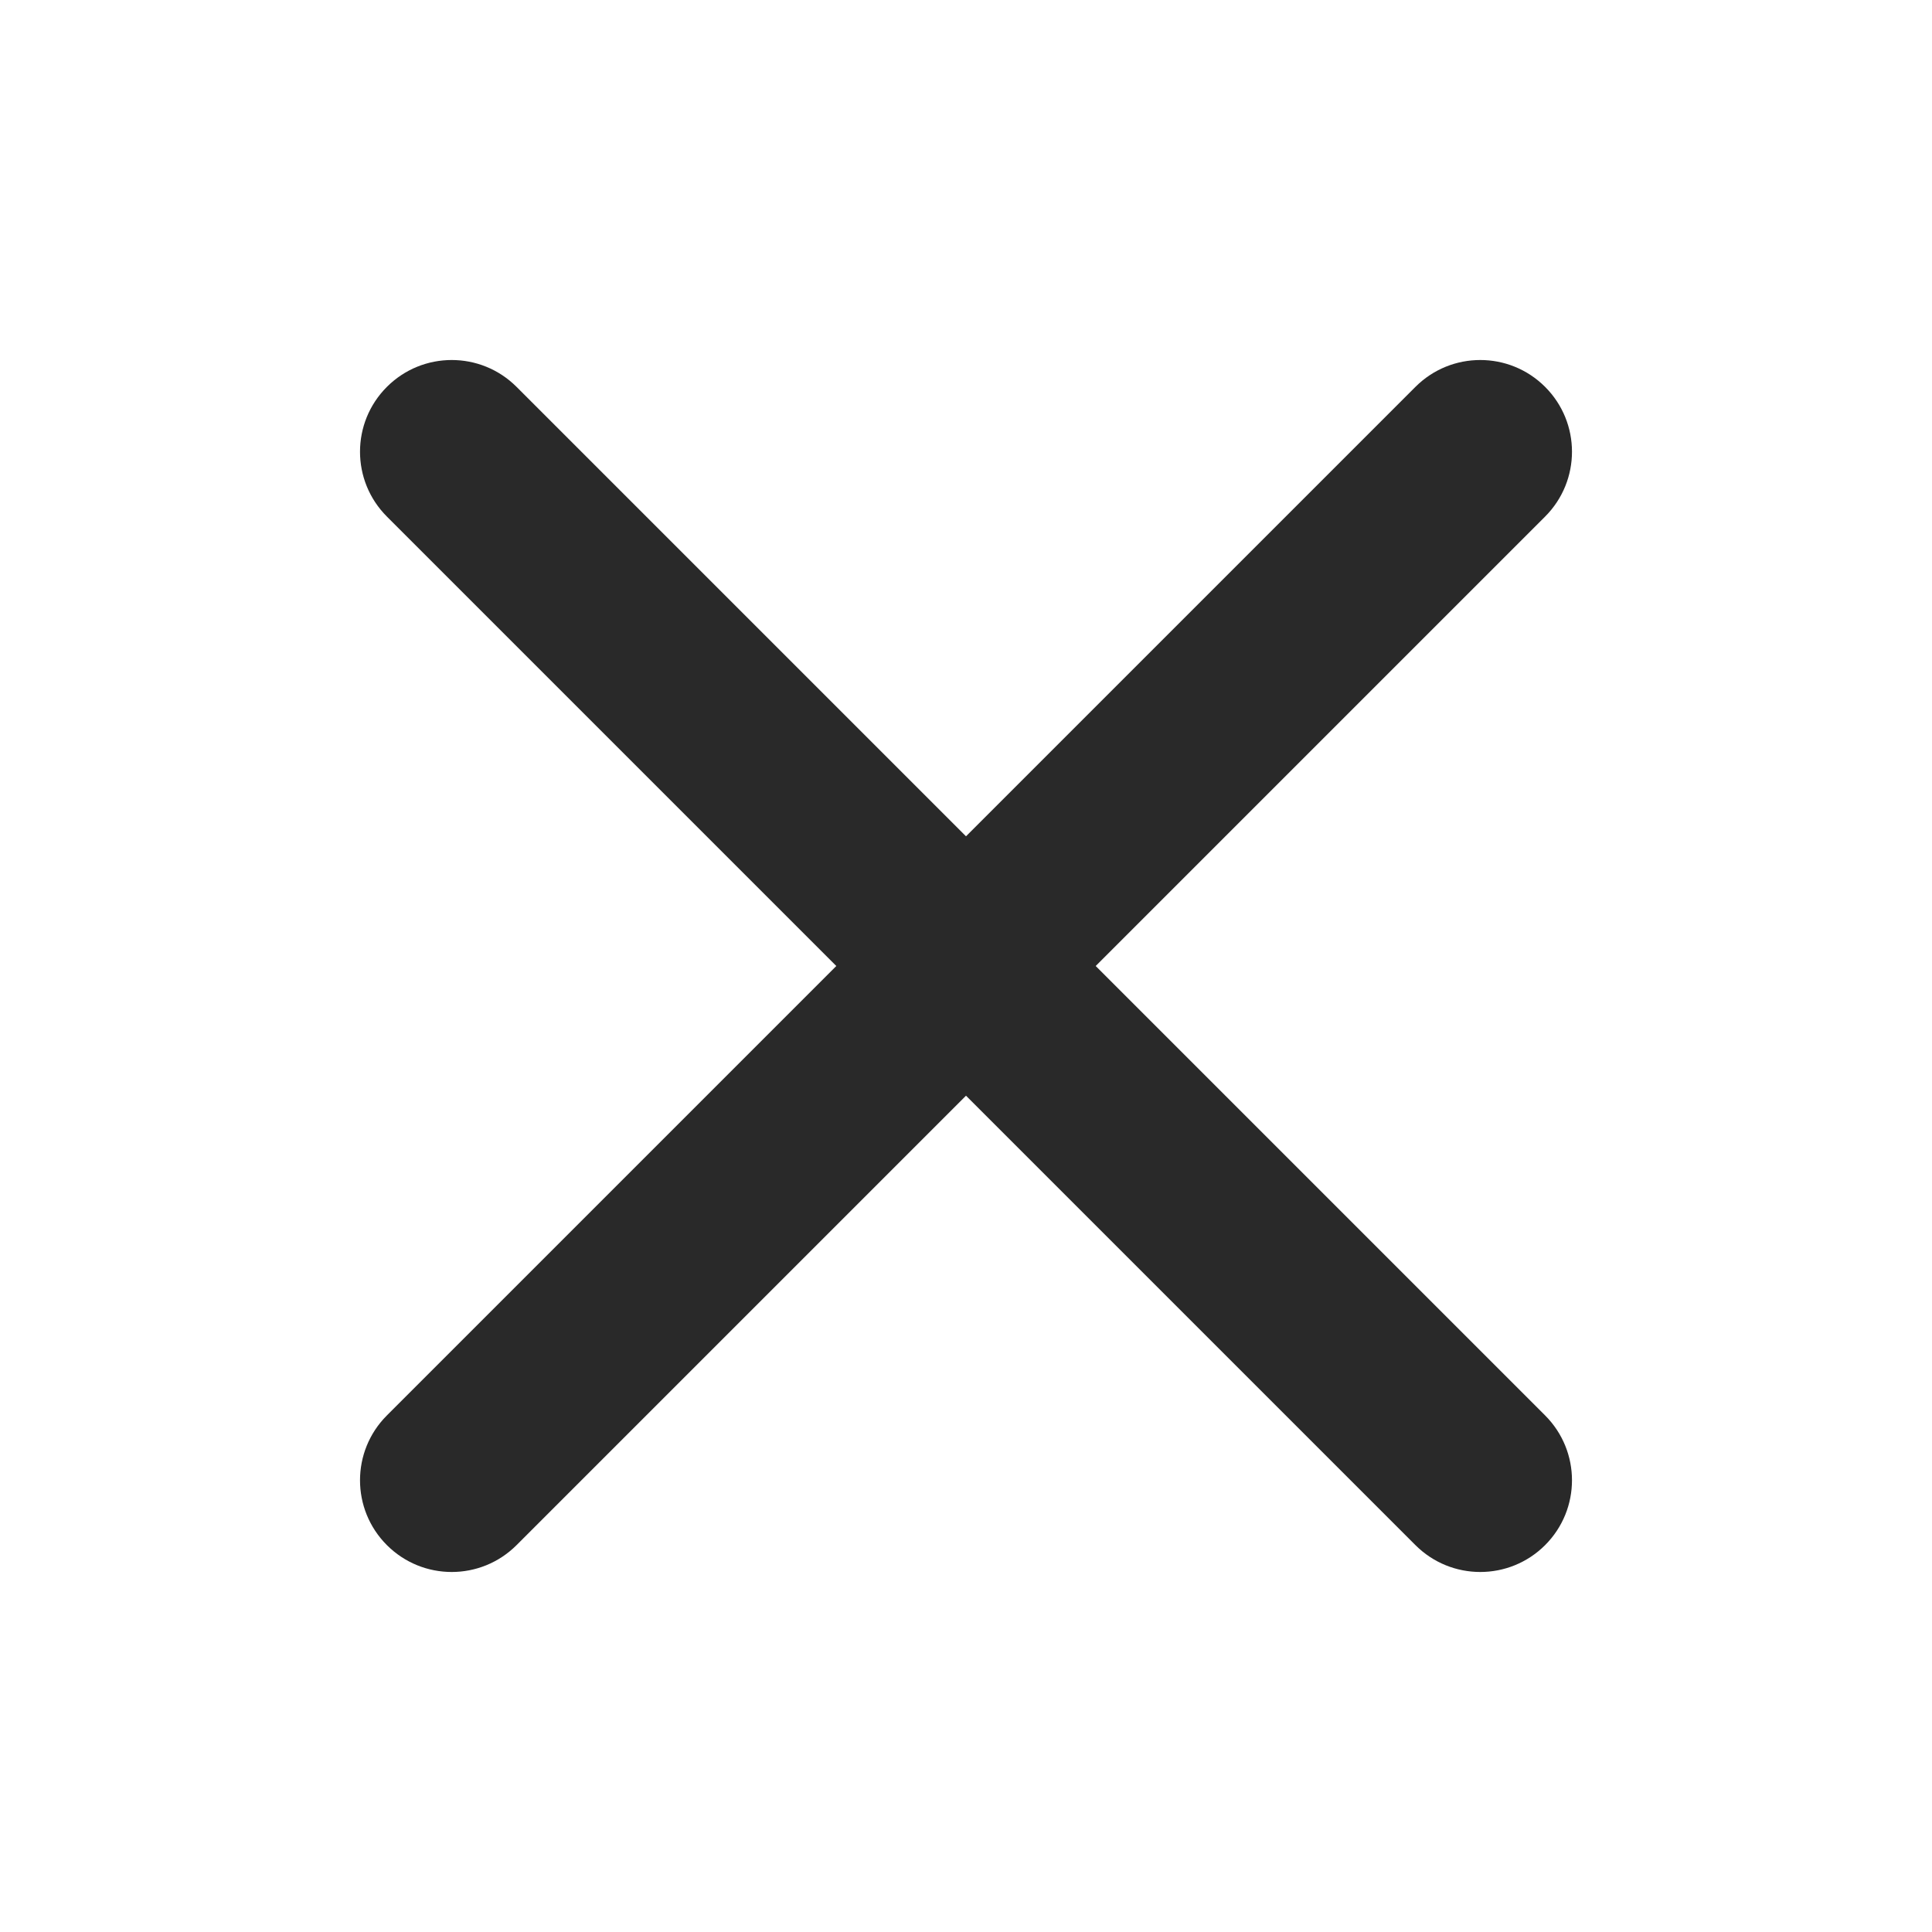
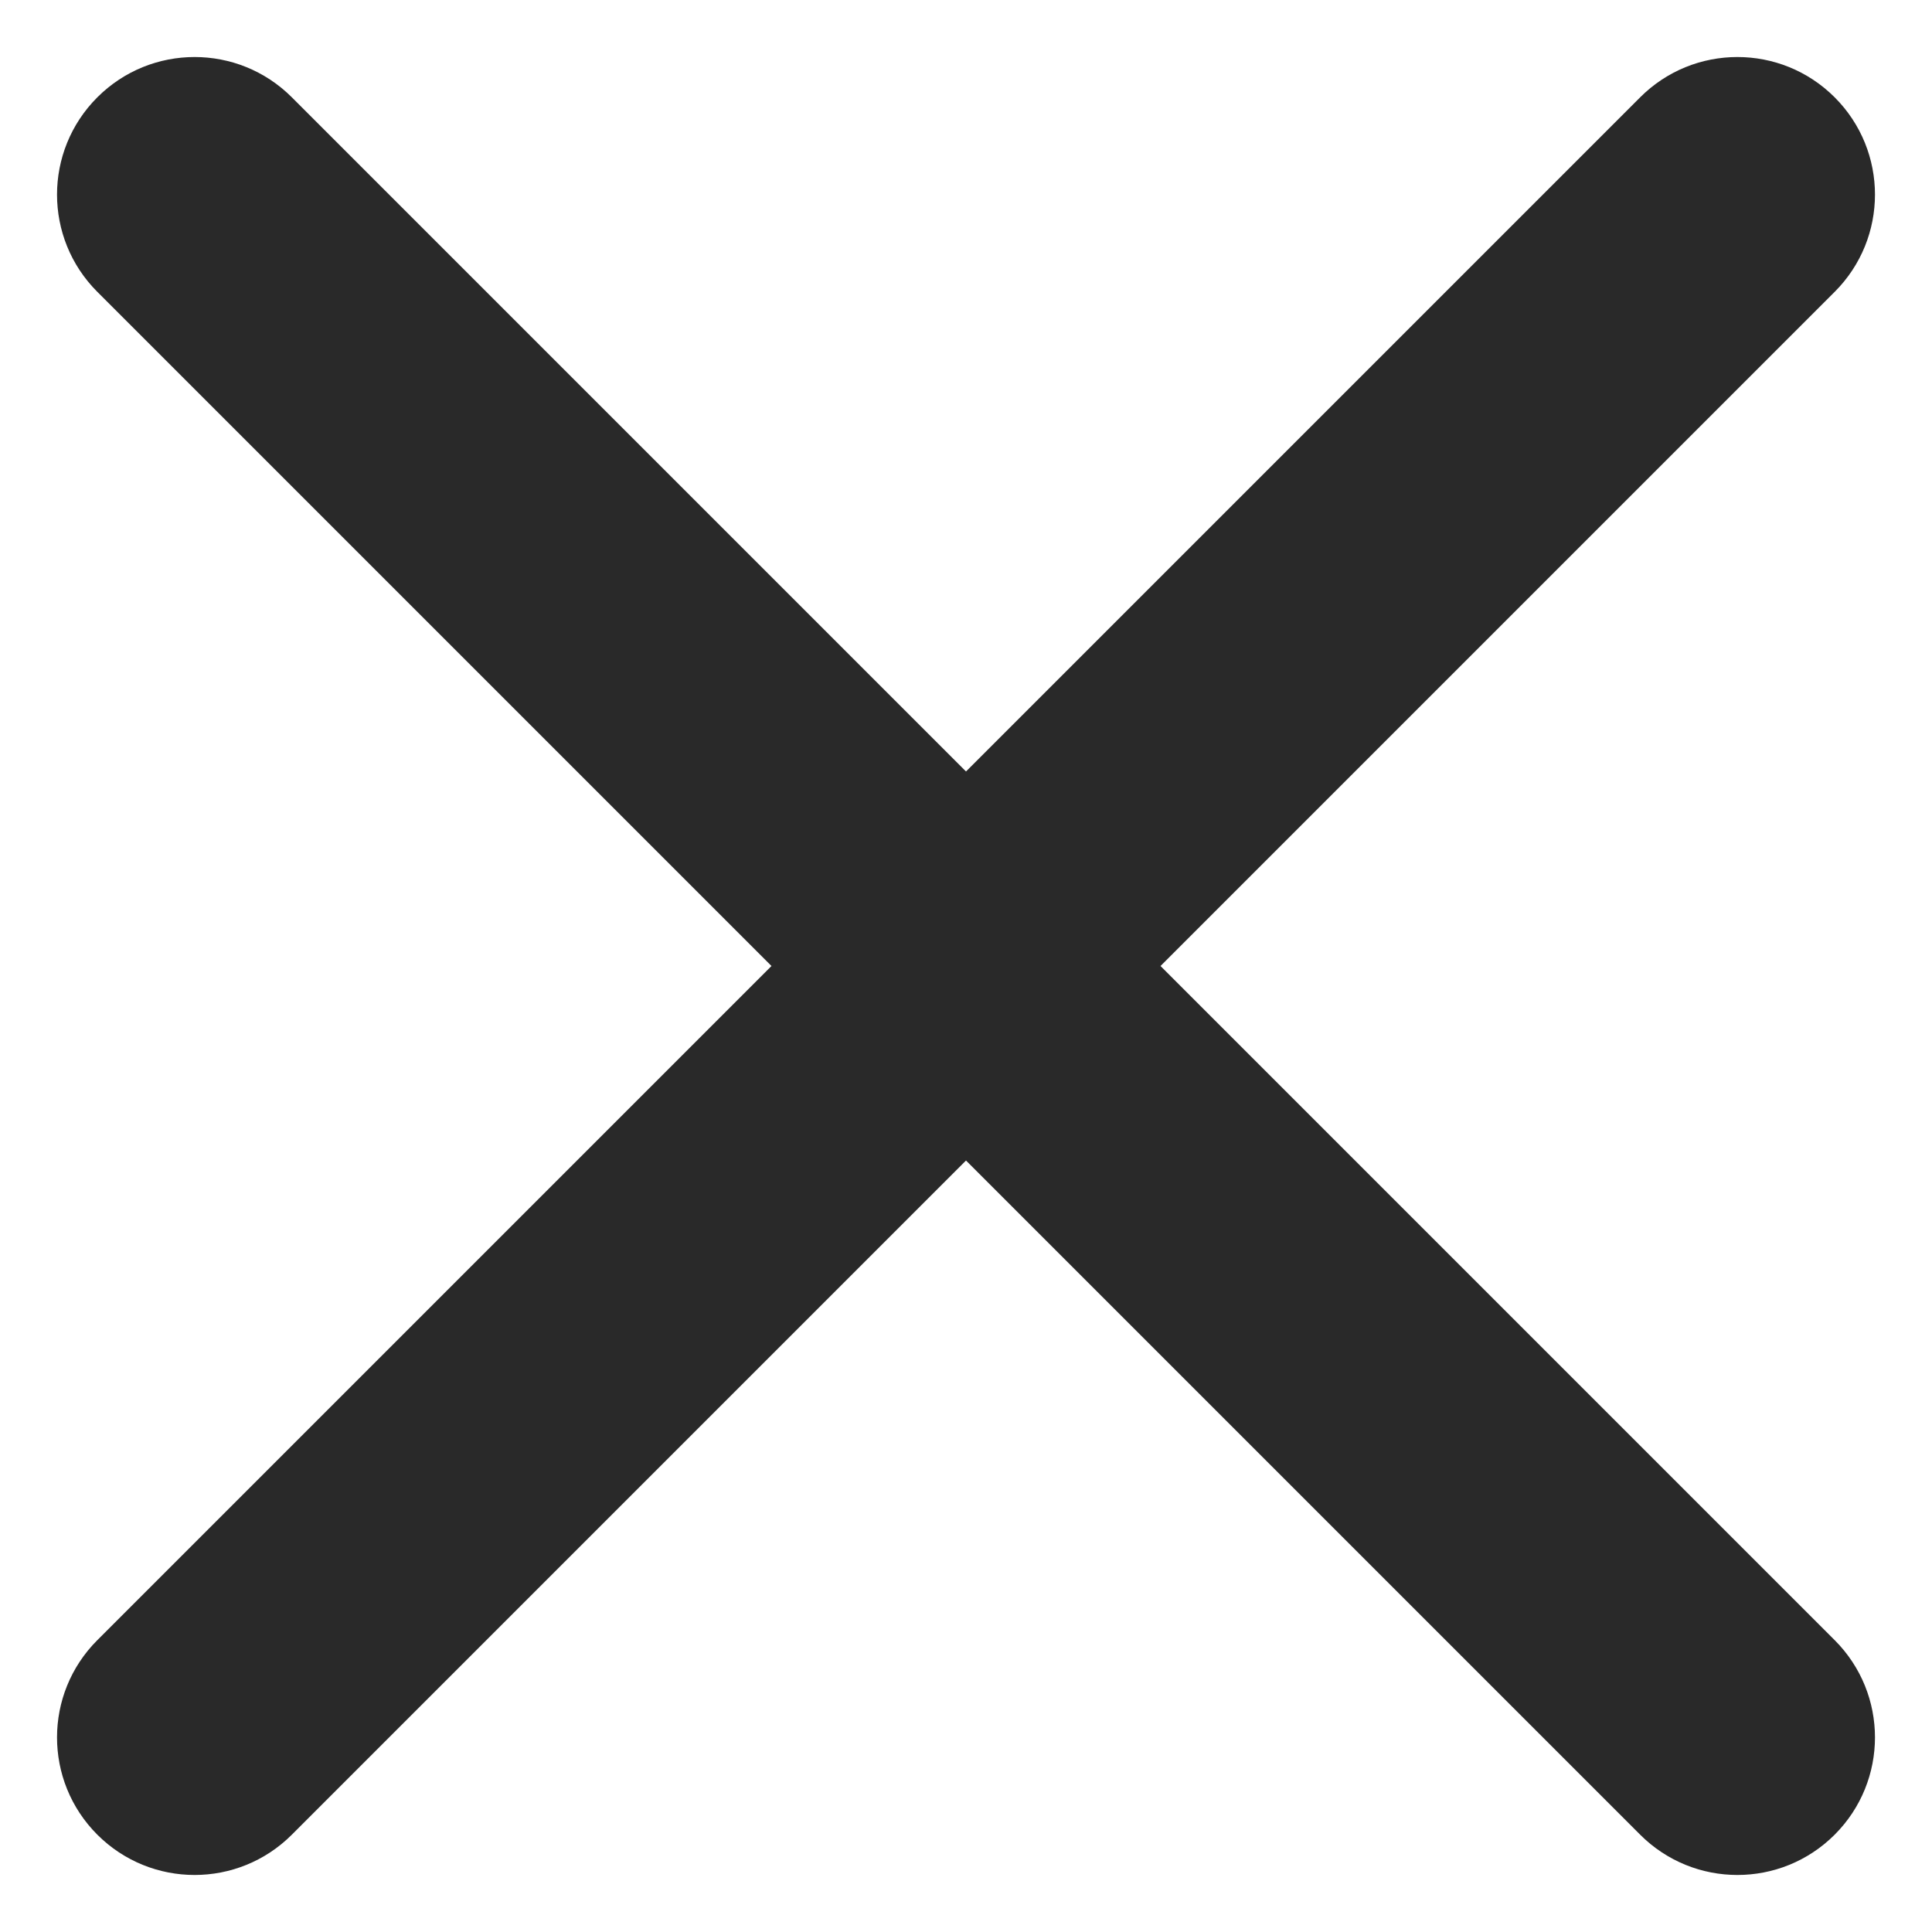
- <svg xmlns="http://www.w3.org/2000/svg" width="24" height="24" viewBox="0 0 24 24" fill="none">
-   <path d="M19.194 6.417C19.639 5.972 19.639 5.251 19.194 4.806C18.749 4.361 18.028 4.361 17.583 4.806L12 10.389L6.417 4.806C5.972 4.361 5.251 4.361 4.806 4.806C4.361 5.251 4.361 5.972 4.806 6.417L10.389 12L4.806 17.583C4.361 18.028 4.361 18.749 4.806 19.194C5.251 19.639 5.972 19.639 6.417 19.194L12 13.611L17.583 19.194C18.028 19.639 18.749 19.639 19.194 19.194C19.639 18.749 19.639 18.028 19.194 17.583L13.611 12L19.194 6.417Z" fill="#292929" />
+ <svg xmlns="http://www.w3.org/2000/svg" width="16" height="16" viewBox="0 0 16 16" fill="none">
+   <path d="M15.194 2.417C15.639 1.972 15.639 1.251 15.194 0.806C14.749 0.361 14.028 0.361 13.583 0.806L8 6.389L2.417 0.806C1.972 0.361 1.251 0.361 0.806 0.806C0.361 1.251 0.361 1.972 0.806 2.417L6.389 8L0.806 13.583C0.361 14.028 0.361 14.749 0.806 15.194C1.251 15.639 1.972 15.639 2.417 15.194L8 9.611L13.583 15.194C14.028 15.639 14.749 15.639 15.194 15.194C15.639 14.749 15.639 14.028 15.194 13.583L9.611 8L15.194 2.417Z" fill="#292929" />
</svg>
